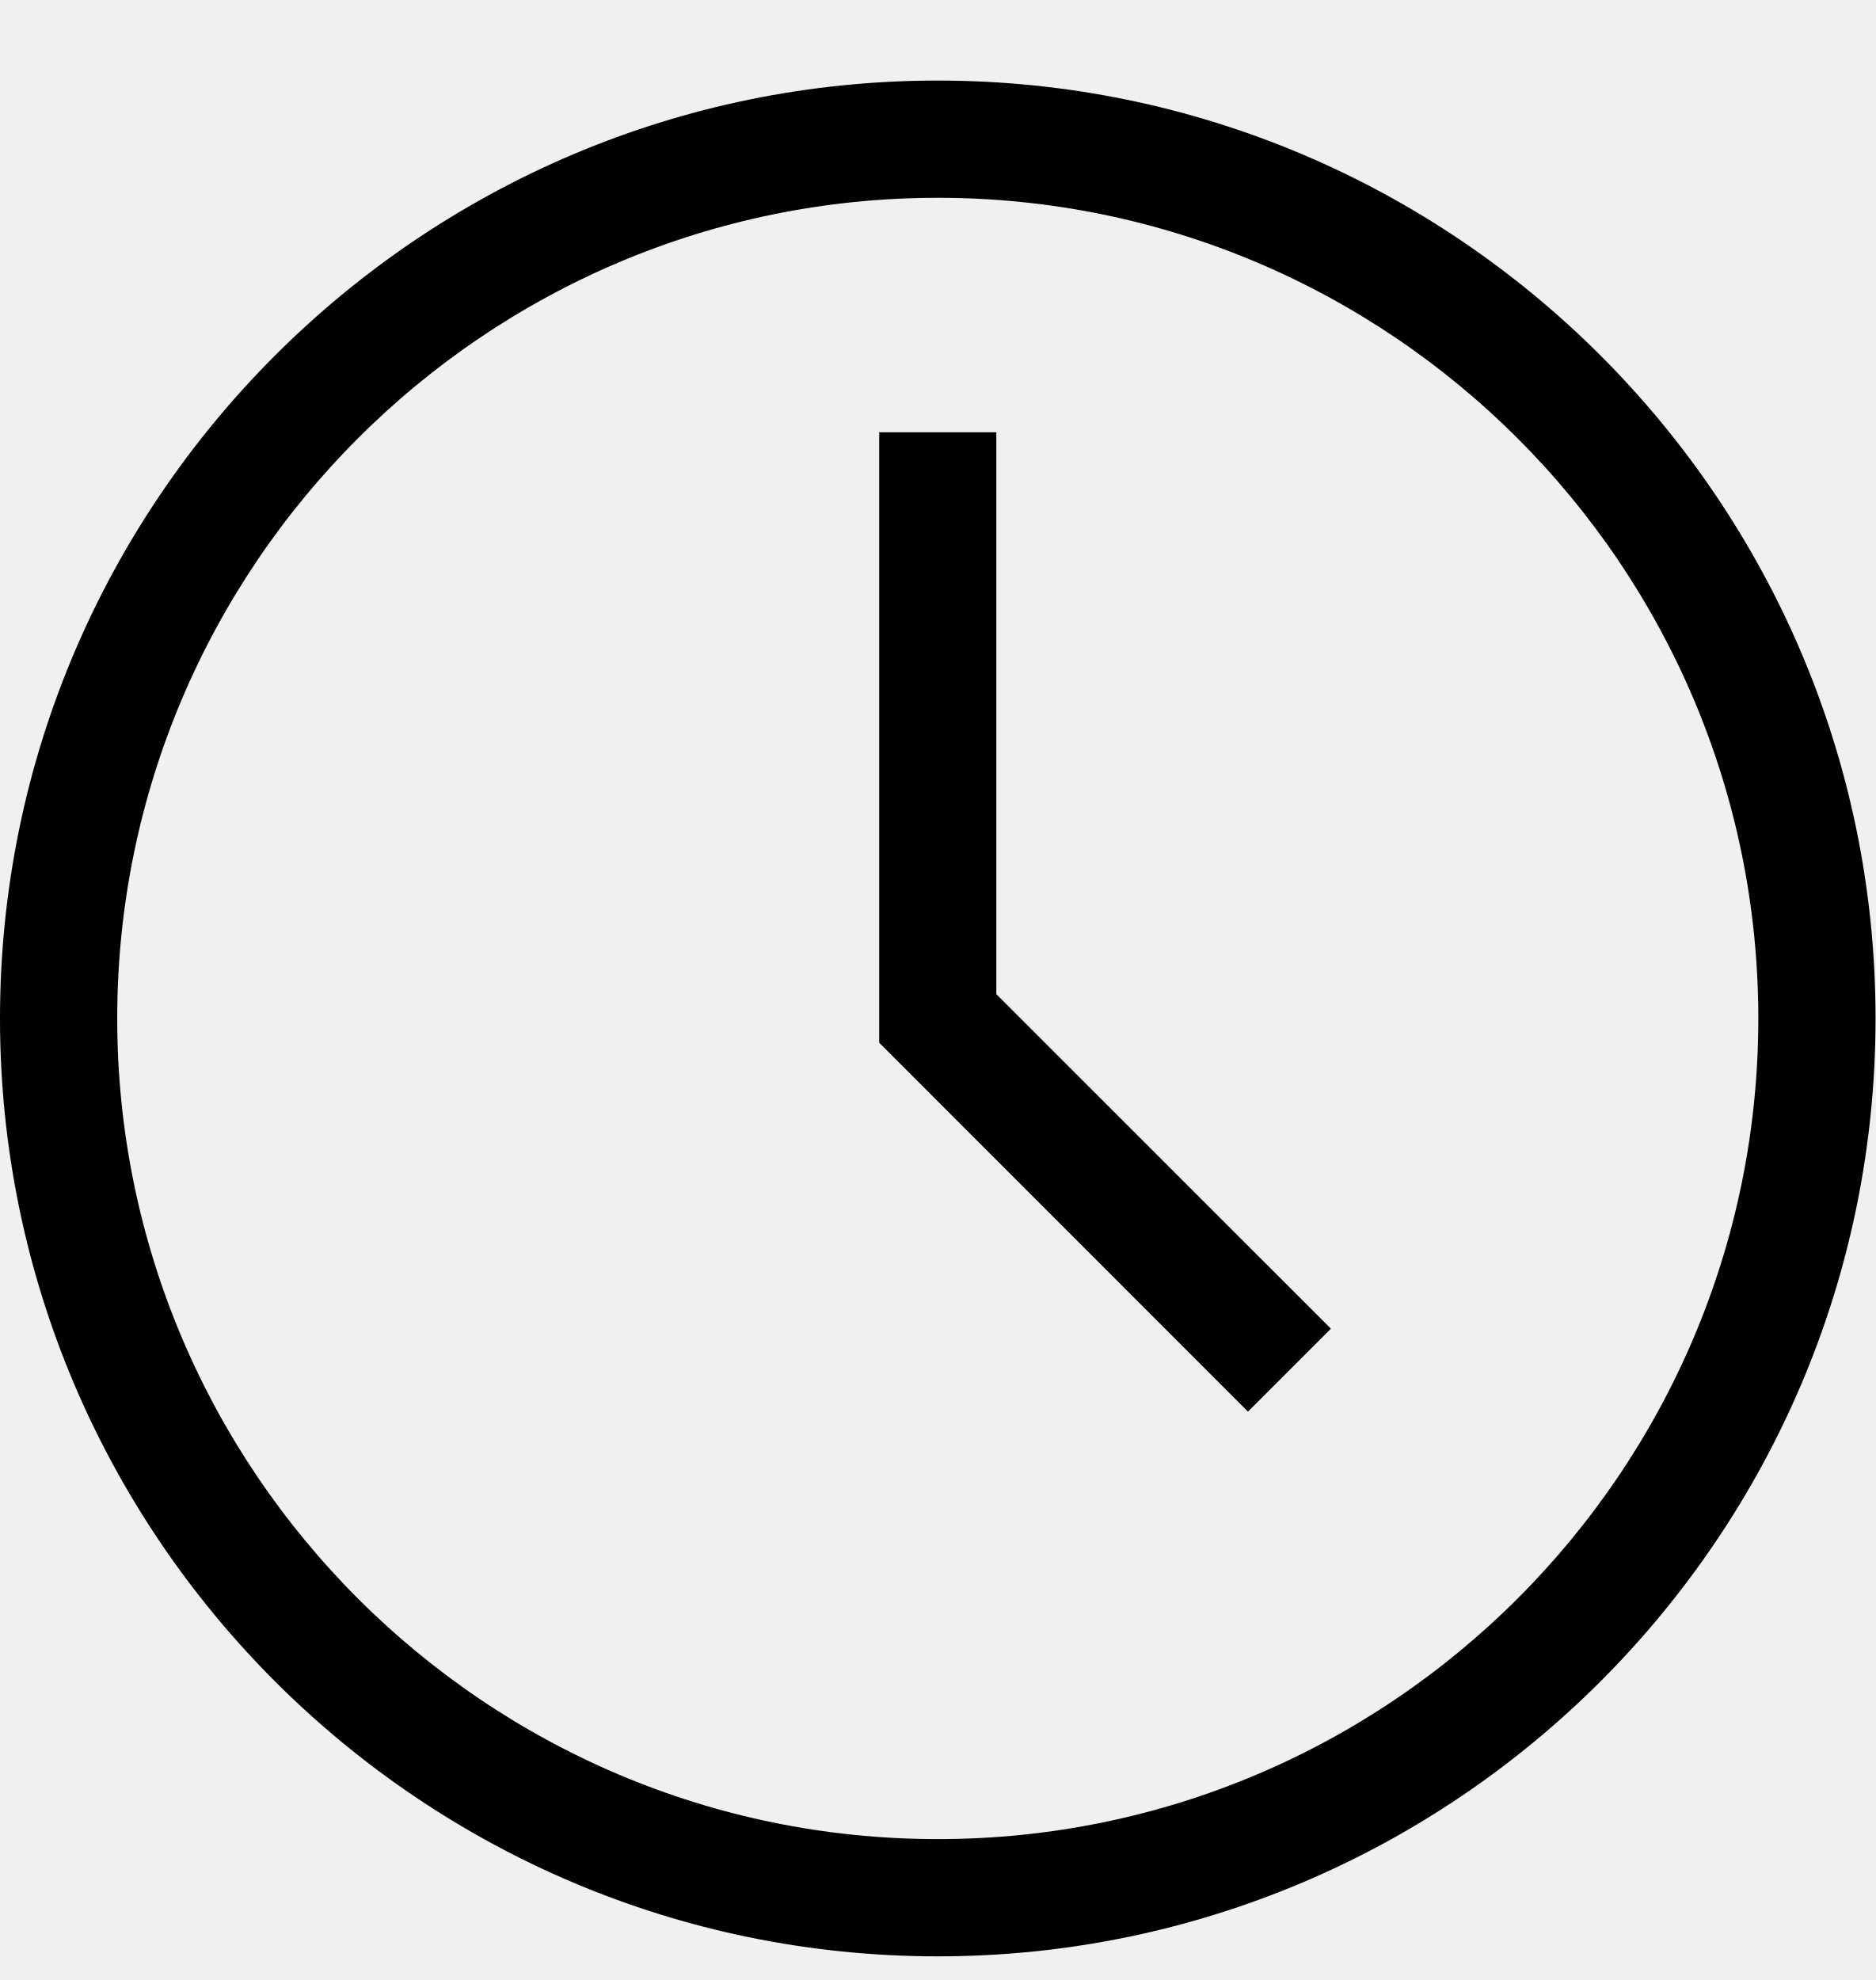
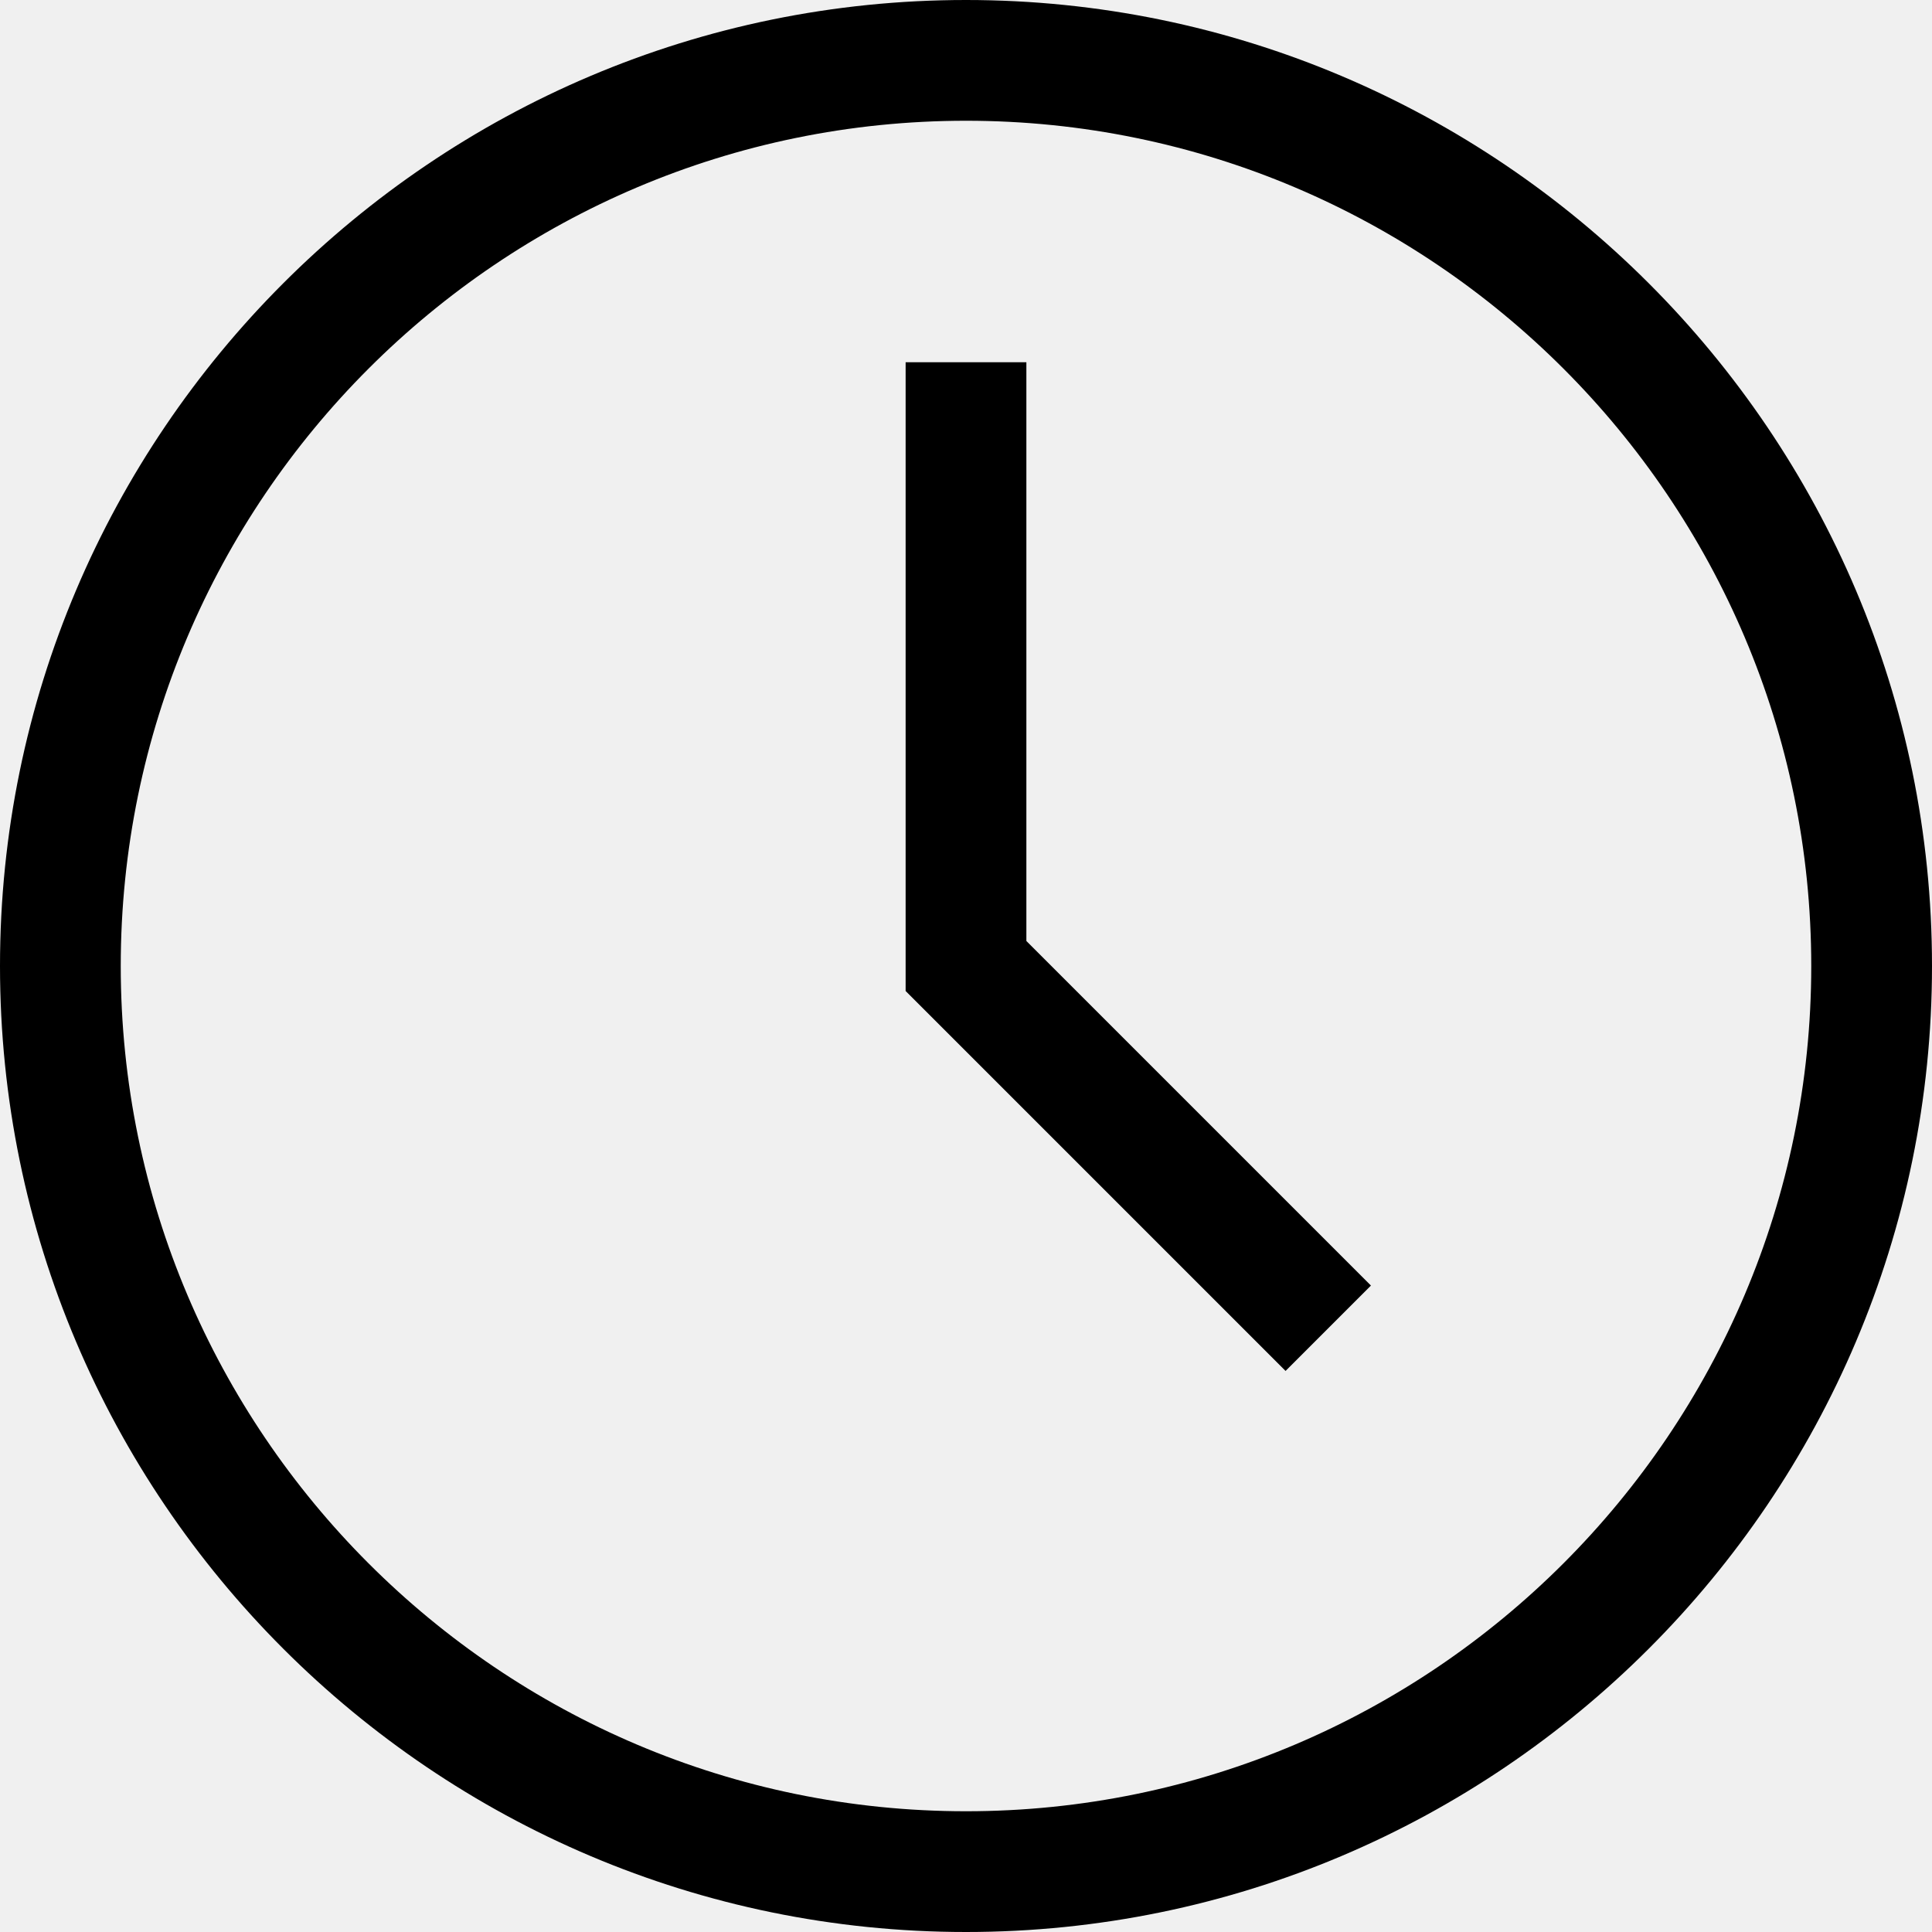
- <svg xmlns="http://www.w3.org/2000/svg" width="18" height="19" viewBox="0 0 18 19" fill="none">
-   <g clip-path="url(#clip0)">
-     <path d="M9 0.773C4.037 0.773 0 4.81 0 9.773C0 14.736 4.037 18.773 9 18.773C13.963 18.773 18 14.736 18 9.773C18 4.81 13.963 0.773 9 0.773ZM9 17.648C4.658 17.648 1.125 14.115 1.125 9.773C1.125 5.431 4.658 1.898 9 1.898C13.342 1.898 16.875 5.431 16.875 9.773C16.875 14.115 13.342 17.648 9 17.648Z" fill="black" />
-     <path d="M9.562 4.148H8.438V10.006L11.977 13.546L12.773 12.75L9.562 9.54V4.148Z" fill="black" />
-   </g>
-   <defs>
-     <clipPath id="clip0">
-       <rect width="18" height="18" fill="white" transform="translate(0 0.772949)" />
-     </clipPath>
-   </defs>
+ <svg xmlns="http://www.w3.org/2000/svg" id="Capa_1" enable-background="new 0 0 443.294 443.294" height="512" viewBox="0 0 443.294 443.294" width="512">
+   <path d="m221.647 0c-122.214 0-221.647 99.433-221.647 221.647s99.433 221.647 221.647 221.647 221.647-99.433 221.647-221.647-99.433-221.647-221.647-221.647zm0 415.588c-106.941 0-193.941-87-193.941-193.941s87-193.941 193.941-193.941 193.941 87 193.941 193.941-87 193.941-193.941 193.941z" />
+   <path d="m235.5 83.118h-27.706v144.265l87.176 87.176 19.589-19.589-79.059-79.059z" />
</svg>
